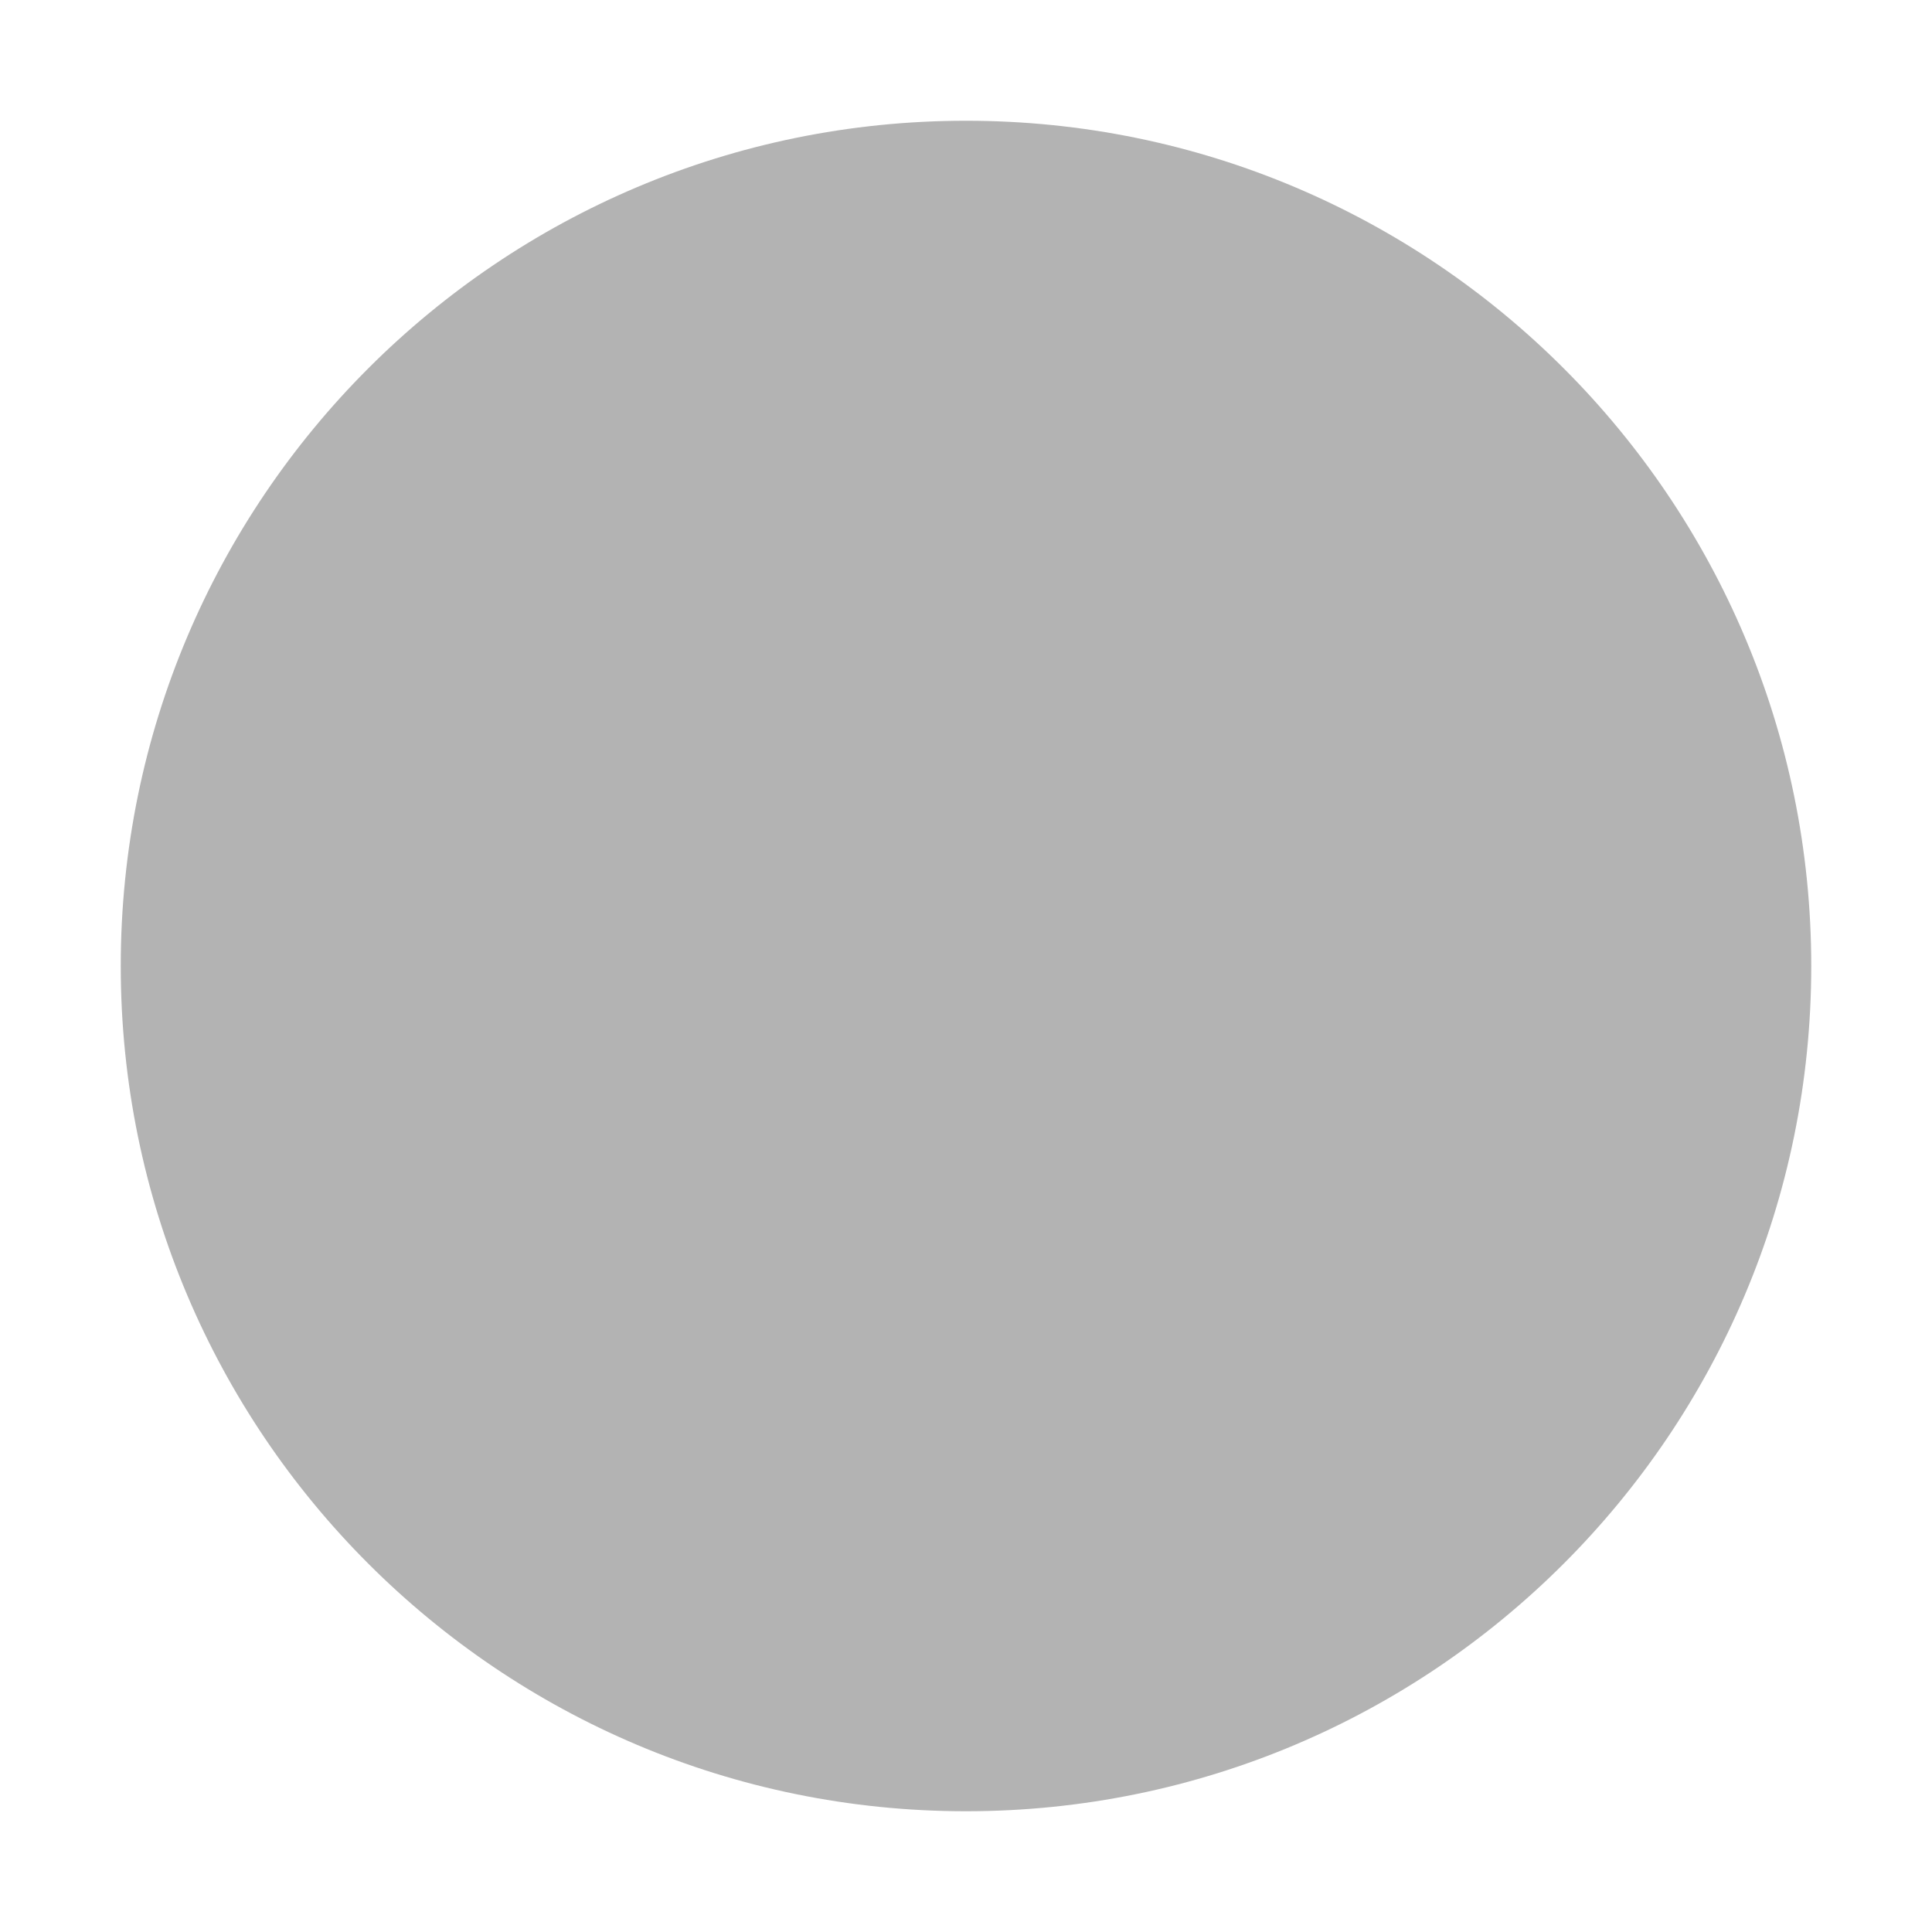
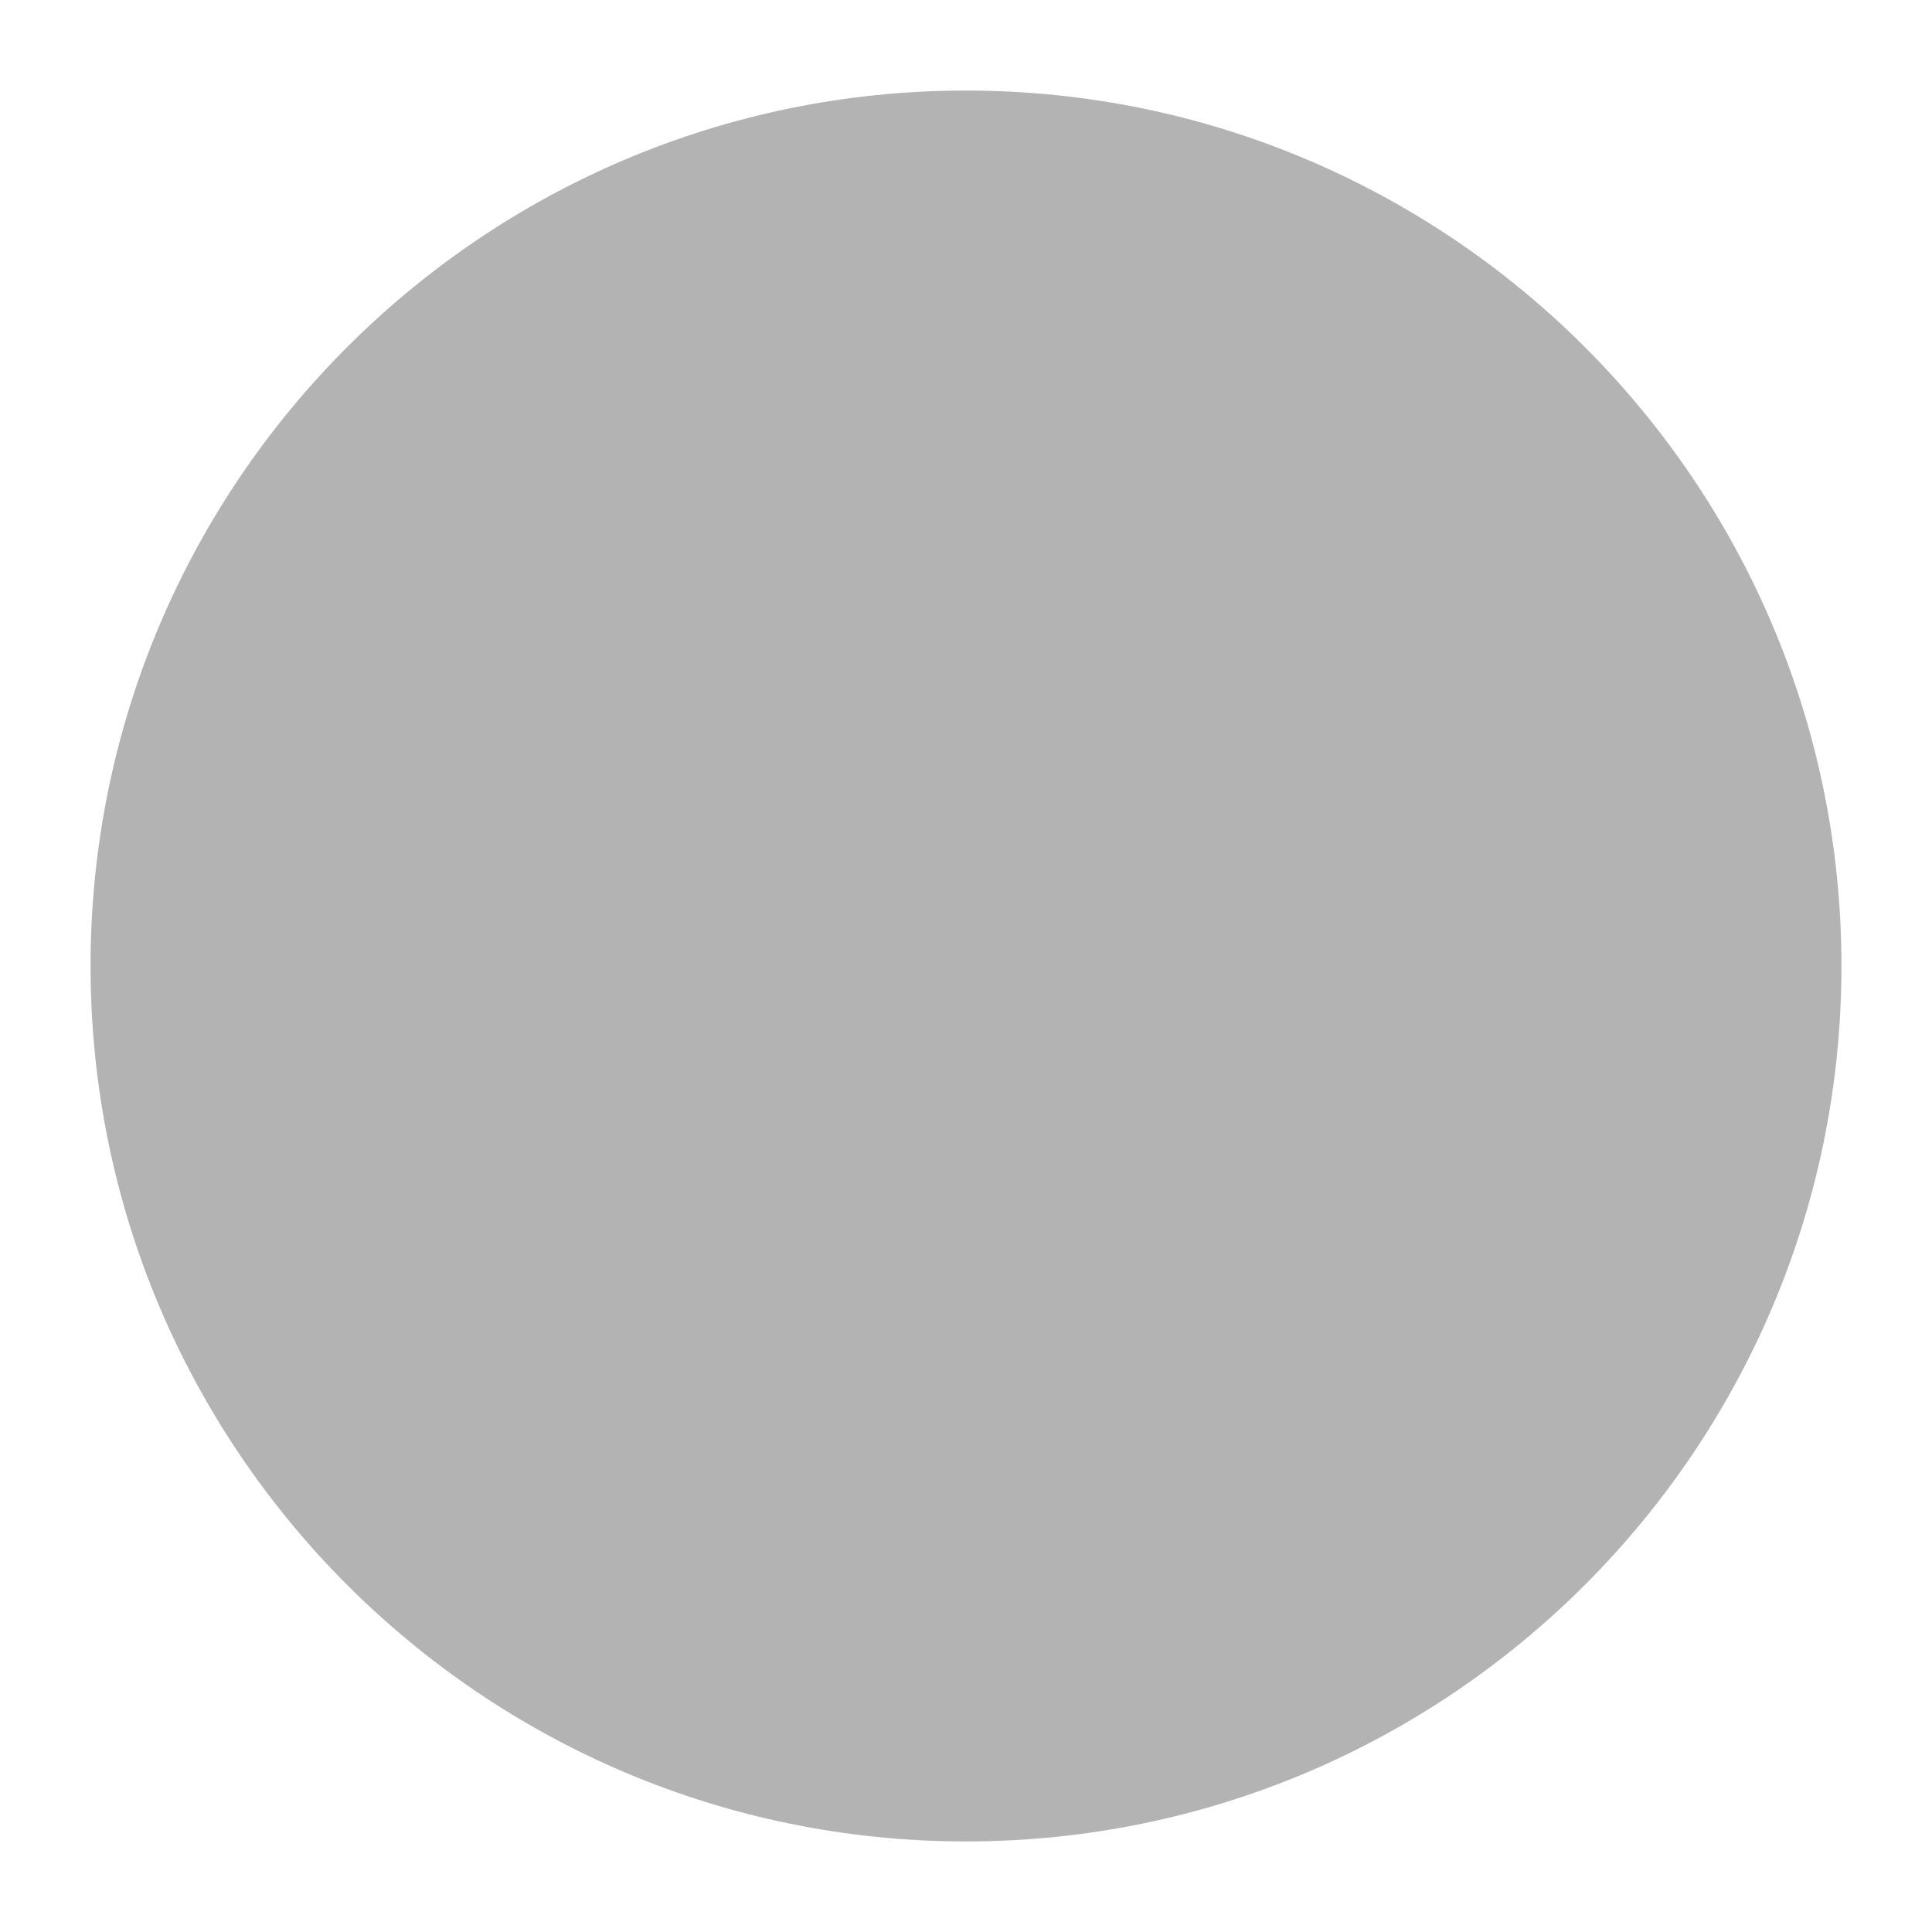
- <svg xmlns="http://www.w3.org/2000/svg" xmlns:xlink="http://www.w3.org/1999/xlink" id="svg1824" version="1.1" height="16" width="16">
-   <defs id="defs64">
-     <linearGradient id="app-menu">
-       <stop id="stop2" offset="0" style="stop-color:#5ebdab" />
-       <stop id="stop4" offset="1" style="stop-color:#19a187" />
-     </linearGradient>
-     <linearGradient id="close-button">
-       <stop id="stop7" offset="0" style="stop-color:#e15e5e" />
-       <stop id="stop9" offset="1" style="stop-color:#d41919" />
-     </linearGradient>
-     <linearGradient id="maximize-button">
-       <stop id="stop12" offset="0" style="stop-color:#72a2f4" />
-       <stop id="stop14" offset="1" style="stop-color:#367bf1" />
-     </linearGradient>
-     <linearGradient id="minimize-button">
-       <stop id="stop17" offset="0" style="stop-color:#fea44c" />
-       <stop id="stop19" offset="1" style="stop-color:#fd7d00" />
-     </linearGradient>
-     <linearGradient id="app-menu-dark">
-       <stop id="stop22" offset="0" style="stop-color:#47b49f" />
-       <stop id="stop24" offset="1" style="stop-color:#19a187" />
-     </linearGradient>
-     <linearGradient id="close-button-dark">
-       <stop id="stop27" offset="0" style="stop-color:#dd4747" />
-       <stop id="stop29" offset="1" style="stop-color:#d41919" />
-     </linearGradient>
-     <linearGradient id="maximize-button-dark">
-       <stop id="stop32" offset="0" style="stop-color:#4a88f1" />
-       <stop id="stop34" offset="1" style="stop-color:#367bf1" />
-     </linearGradient>
-     <linearGradient id="minimize-button-dark">
-       <stop id="stop37" offset="0" style="stop-color:#fd9733" />
-       <stop id="stop39" offset="1" style="stop-color:#fd7d00" />
-     </linearGradient>
-     <linearGradient xlink:href="#minimize-button" gradientUnits="userSpaceOnUse" y2="-177.63" y1="-177.63" x2="602" x1="588" id="linearGradient1827" />
-     <linearGradient xlink:href="#maximize-button" gradientUnits="userSpaceOnUse" y2="-177.63" y1="-177.63" x2="631" x1="617" id="linearGradient1845" />
-     <linearGradient xlink:href="#minimize-button-dark" gradientUnits="userSpaceOnUse" y2="-177.64" y1="-177.64" x2="602" x1="588" id="linearGradient1859" />
-     <linearGradient xlink:href="#minimize-button-dark" gradientUnits="userSpaceOnUse" y2="99" y1="99" x2="381" x1="367" id="linearGradient1861" />
-     <linearGradient xlink:href="#minimize-button-dark" gradientUnits="userSpaceOnUse" y2="116" y1="116" x2="381" x1="367" id="linearGradient1863" />
-     <linearGradient xlink:href="#minimize-button" gradientUnits="userSpaceOnUse" y2="255" y1="255" x2="1383" x1="1369" id="linearGradient1865" />
-     <linearGradient xlink:href="#minimize-button" gradientUnits="userSpaceOnUse" y2="99" y1="99" x2="139" x1="125" id="linearGradient1867" />
-     <linearGradient xlink:href="#maximize-button-dark" gradientUnits="userSpaceOnUse" y2="116" y1="116" x2="401" x1="387" id="linearGradient1877" />
-     <linearGradient xlink:href="#maximize-button-dark" gradientUnits="userSpaceOnUse" y2="99" y1="99" x2="401" x1="387" id="linearGradient1879" />
-     <linearGradient xlink:href="#maximize-button" gradientUnits="userSpaceOnUse" y2="255" y1="255" x2="1383" x1="1369" id="linearGradient1881" />
-     <linearGradient xlink:href="#maximize-button" gradientUnits="userSpaceOnUse" y2="99" y1="99" x2="159" x1="145" id="linearGradient1883" />
-     <linearGradient xlink:href="#close-button" gradientUnits="userSpaceOnUse" y2="65" y1="65" x2="179" x1="165" id="linearGradient1891" />
-     <linearGradient xlink:href="#close-button-dark" gradientUnits="userSpaceOnUse" y2="65" y1="65" x2="421" x1="407" id="linearGradient1901" />
-     <linearGradient xlink:href="#close-button-dark" gradientUnits="userSpaceOnUse" y2="99" y1="99" x2="421" x1="407" id="linearGradient1903" />
-     <linearGradient xlink:href="#close-button-dark" gradientUnits="userSpaceOnUse" y2="116" y1="116" x2="421" x1="407" id="linearGradient1905" />
-     <linearGradient xlink:href="#close-button" gradientUnits="userSpaceOnUse" y2="255" y1="255" x2="1383" x1="1369" id="linearGradient1907" />
-     <linearGradient xlink:href="#close-button" gradientUnits="userSpaceOnUse" y2="99" y1="99" x2="179" x1="165" id="linearGradient1909" />
-     <linearGradient xlink:href="#app-menu" gradientUnits="userSpaceOnUse" y2="65" y1="65" x2="179" x1="165" id="linearGradient1916" />
-     <linearGradient xlink:href="#app-menu" gradientUnits="userSpaceOnUse" gradientTransform="translate(20)" y2="99" y1="99" x2="179" x1="165" id="linearGradient2049" />
-     <linearGradient xlink:href="#maximize-button-dark" gradientUnits="userSpaceOnUse" y2="-177.63" y1="-177.63" x2="631" x1="617" id="linearGradient1953" />
-     <linearGradient xlink:href="#app-menu-dark" gradientUnits="userSpaceOnUse" gradientTransform="translate(20)" y2="99" y1="99" x2="179" x1="165" id="linearGradient1963" />
-     <linearGradient xlink:href="#app-menu-dark" gradientUnits="userSpaceOnUse" y2="65" y1="65" x2="179" x1="165" id="linearGradient1967" />
-     <linearGradient y2="99" x2="179" y1="99" x1="165" gradientTransform="translate(20)" gradientUnits="userSpaceOnUse" id="linearGradient1830" xlink:href="#app-menu" />
-     <linearGradient y2="99" x2="179" y1="99" x1="165" gradientTransform="translate(20)" gradientUnits="userSpaceOnUse" id="linearGradient1832" xlink:href="#app-menu-dark" />
-   </defs>
+ <svg xmlns="http://www.w3.org/2000/svg" id="svg1760" version="1.1" height="16" width="16">
+   <defs id="defs1764" />
  <g style="opacity:0.3" transform="translate(-645,185.64)" id="titlebutton-appmenu-backdrop">
-     <g id="g1255" style="opacity:1" transform="translate(-678,-432.64)">
-       <g id="g1253" style="opacity:1" transform="translate(-103)">
-         <g id="g1251" transform="translate(58)">
-           <path id="path1249" style="opacity:1" d="m 172,58 c -3.866,0 -7,3.134 -7,7 0,3.866 3.134,7 7,7 3.866,0 7,-3.134 7,-7 0,-3.866 -3.134,-7 -7,-7 z" transform="translate(1204,190)" />
+     <g id="g1191" style="opacity:1" transform="translate(-678,-432.64)">
+       <g id="g1189" style="opacity:1" transform="translate(-103)">
+         <g id="g1187" transform="translate(58)">
+           <path id="path1185" style="color:#000000;font-variant-ligatures:normal;font-variant-position:normal;font-variant-caps:normal;font-variant-numeric:normal;font-variant-alternates:normal;font-feature-settings:normal;text-indent:0;text-decoration:none;text-decoration-line:none;text-decoration-style:solid;text-decoration-color:#000000;text-transform:none;text-orientation:mixed;dominant-baseline:auto;white-space:normal;shape-padding:0;opacity:1;isolation:auto;mix-blend-mode:normal;solid-color:#000000;color-rendering:auto;image-rendering:auto;shape-rendering:auto" d="m 1376,247.75 c -4.001,0 -7.25,3.249 -7.25,7.25 0,4.001 3.249,7.25 7.25,7.25 4.001,0 7.25,-3.249 7.25,-7.25 0,-4.001 -3.249,-7.25 -7.25,-7.25 z" />
        </g>
      </g>
    </g>
-     <rect id="rect1257" style="opacity:1;fill:none" height="16" width="16" y="-185.64" x="645" />
+     <rect id="rect1193" style="opacity:1;fill:none" height="16" width="16" y="-185.64" x="645" />
  </g>
</svg>
